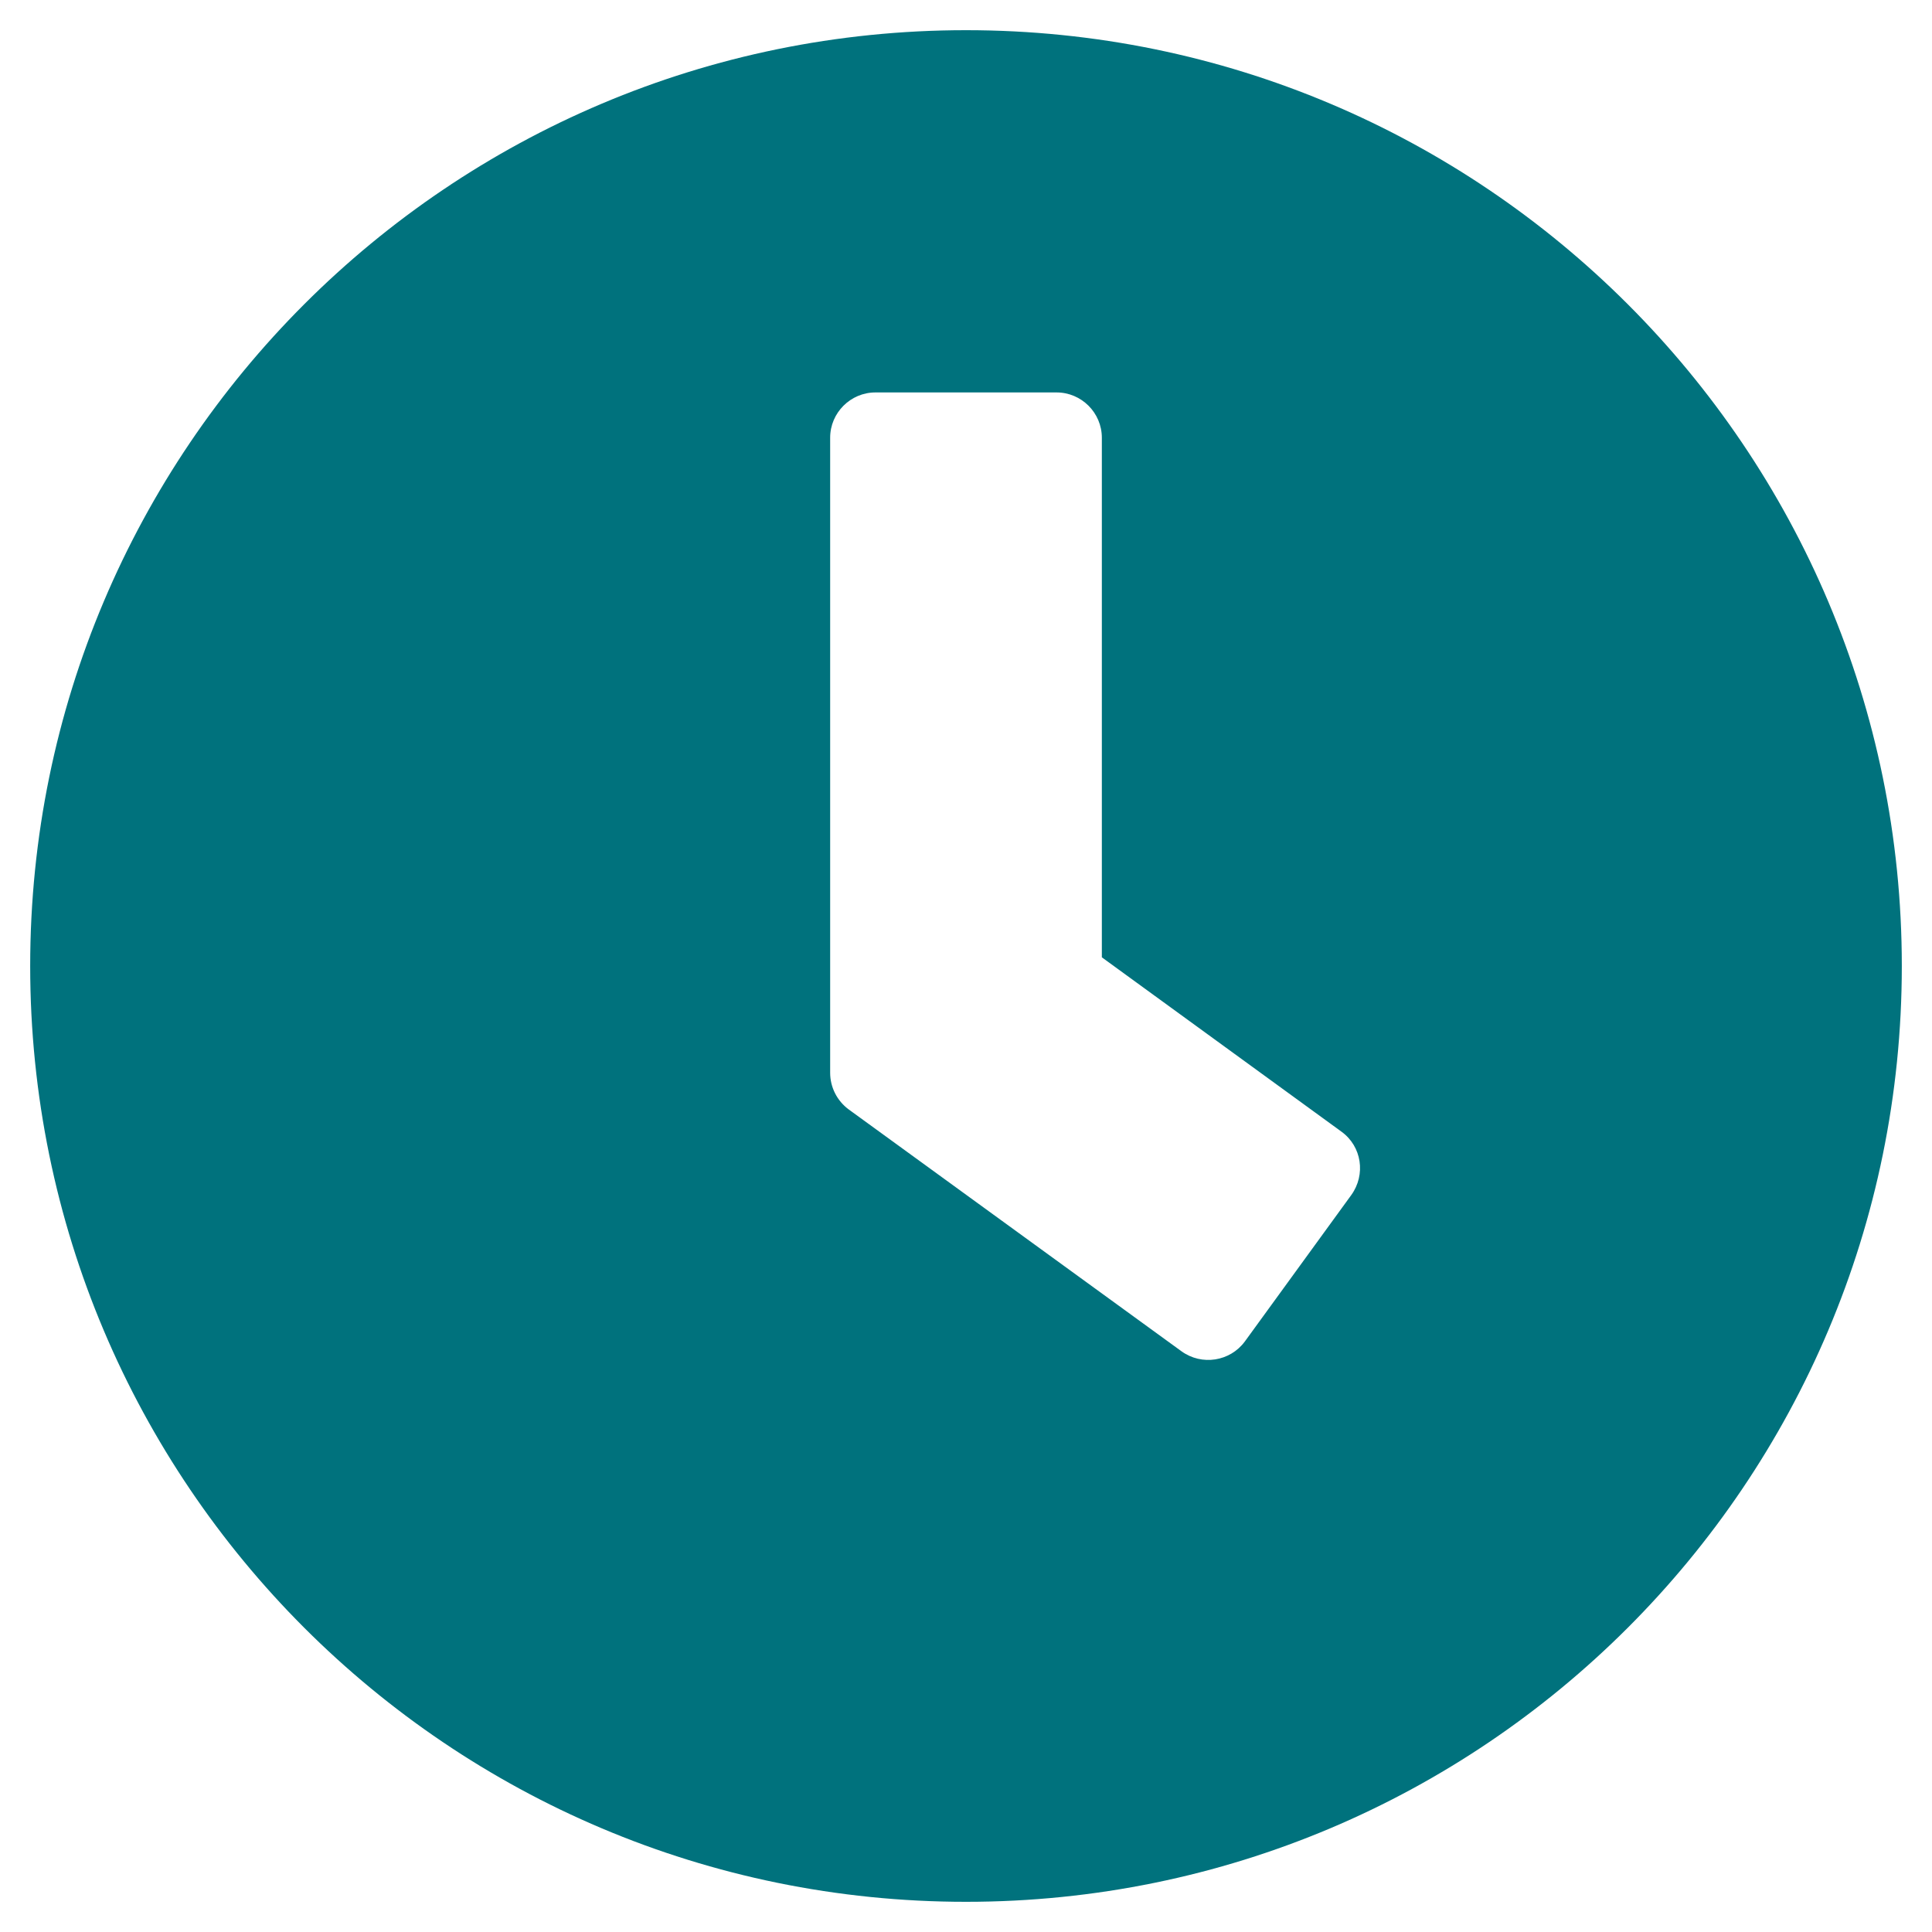
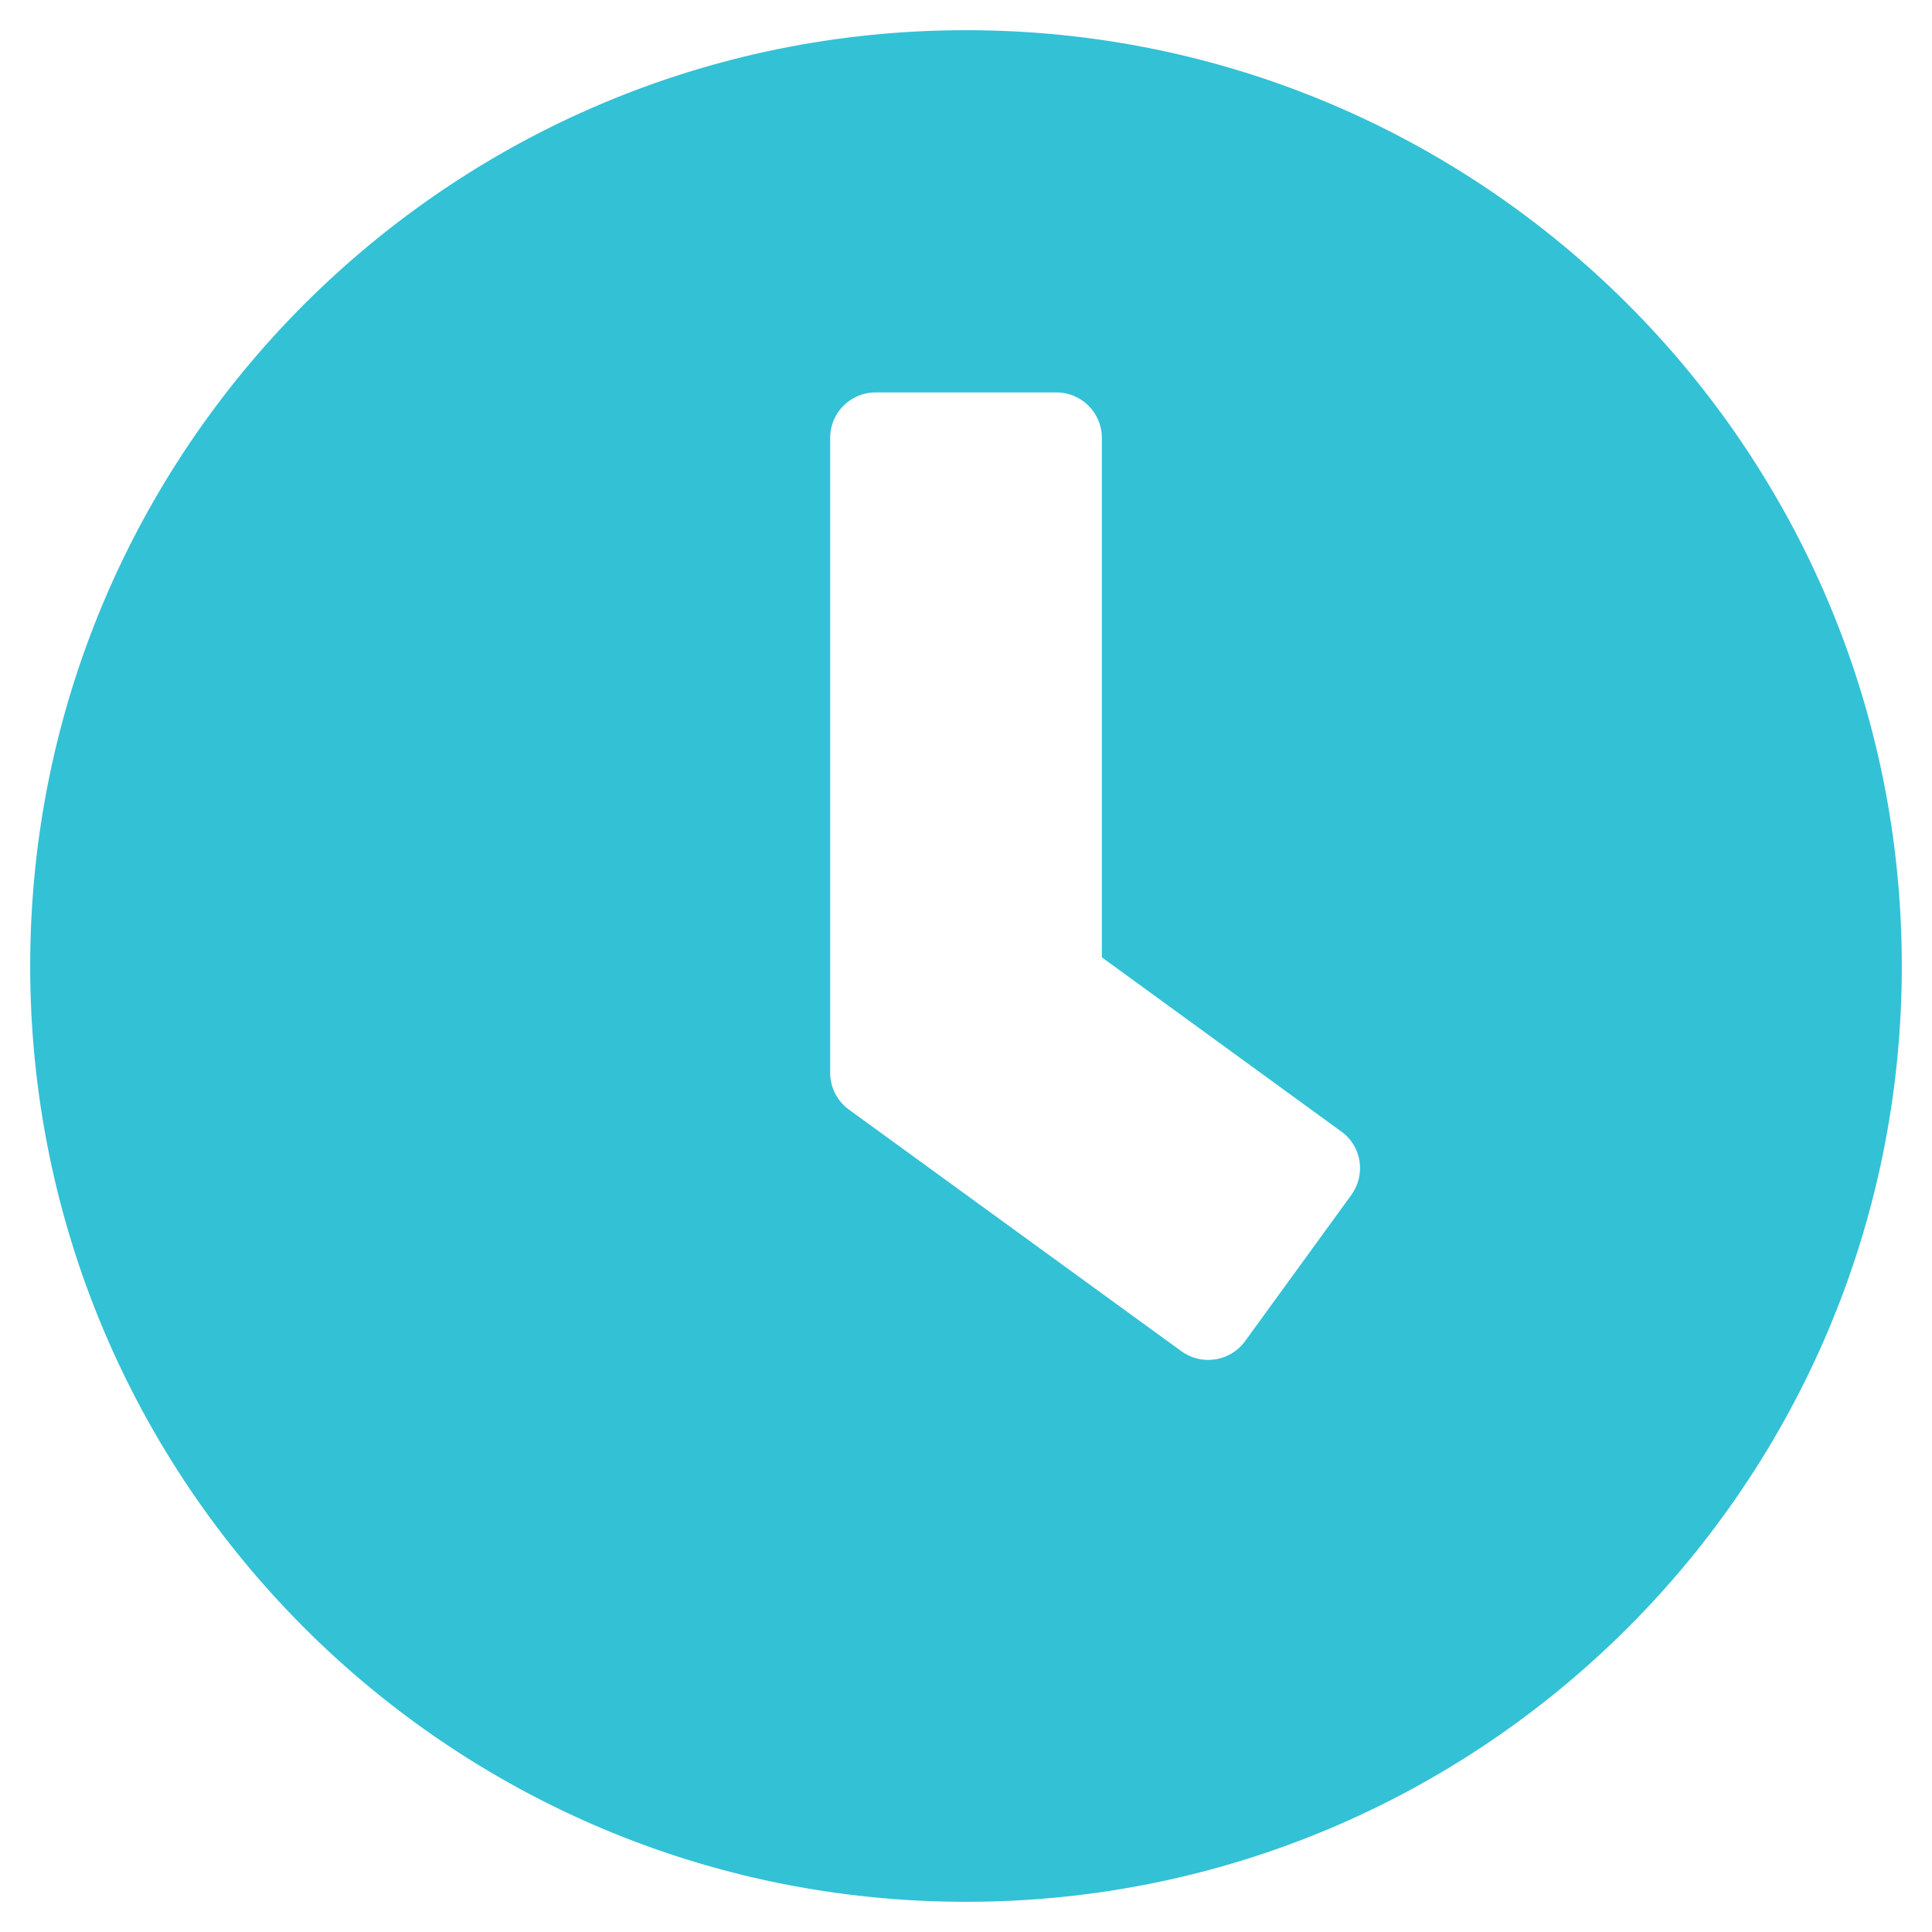
<svg xmlns="http://www.w3.org/2000/svg" aria-hidden="true" focusable="false" data-prefix="fas" data-icon="clock" class="svg-inline--fa fa-clock fa-w-16" role="img" viewBox="0 0 512 512">
-   <path fill="#00727d" d="M256 8C119 8 8 119 8 256s111 248 248 248 248-111 248-248S393 8 256 8zm57.1 350.1L224.9 294c-3.1-2.3-4.9-5.9-4.9-9.7V116c0-6.6 5.4-12 12-12h48c6.6 0 12 5.4 12 12v137.7l63.5 46.2c5.4 3.9 6.5 11.4 2.6 16.8l-28.2 38.8c-3.9 5.3-11.4 6.5-16.8 2.6z" />
+   <path fill="#33c1d6" d="M256 8C119 8 8 119 8 256s111 248 248 248 248-111 248-248S393 8 256 8zm57.1 350.1L224.9 294c-3.1-2.3-4.9-5.9-4.9-9.7V116c0-6.6 5.4-12 12-12h48c6.6 0 12 5.4 12 12v137.7l63.5 46.2c5.4 3.9 6.5 11.4 2.6 16.8l-28.2 38.8c-3.9 5.3-11.4 6.5-16.8 2.6z" />
</svg>
